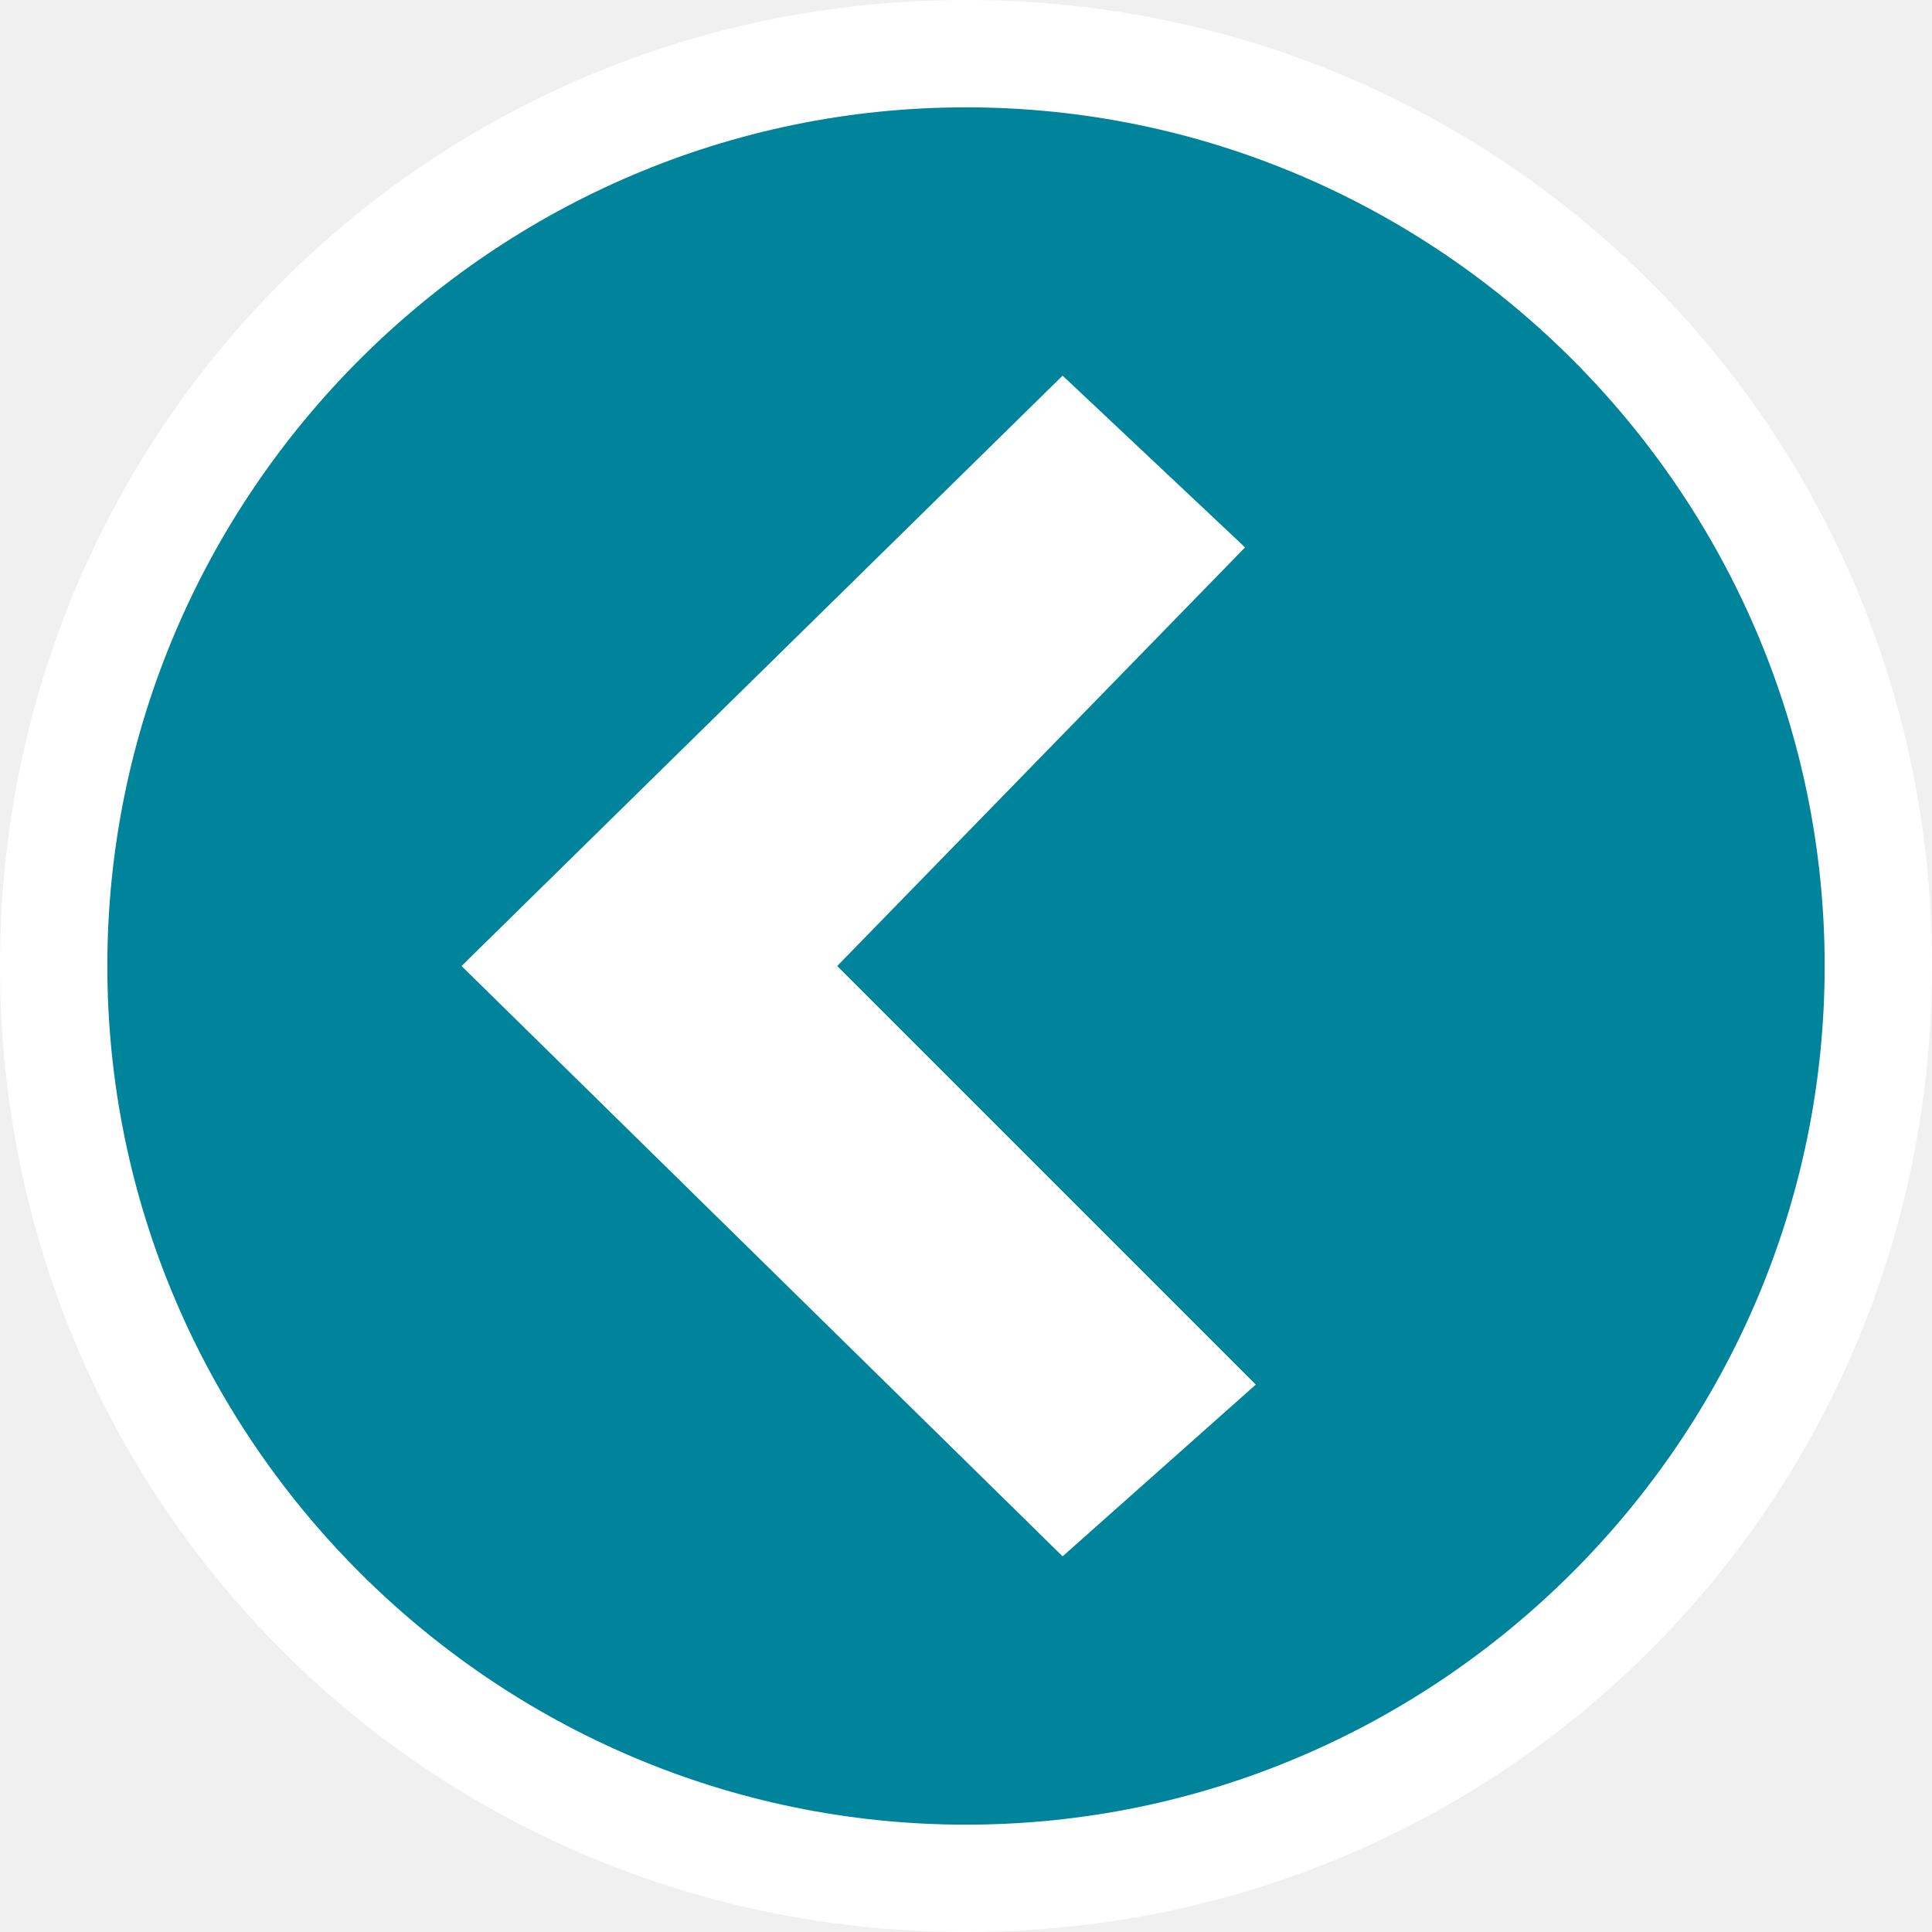
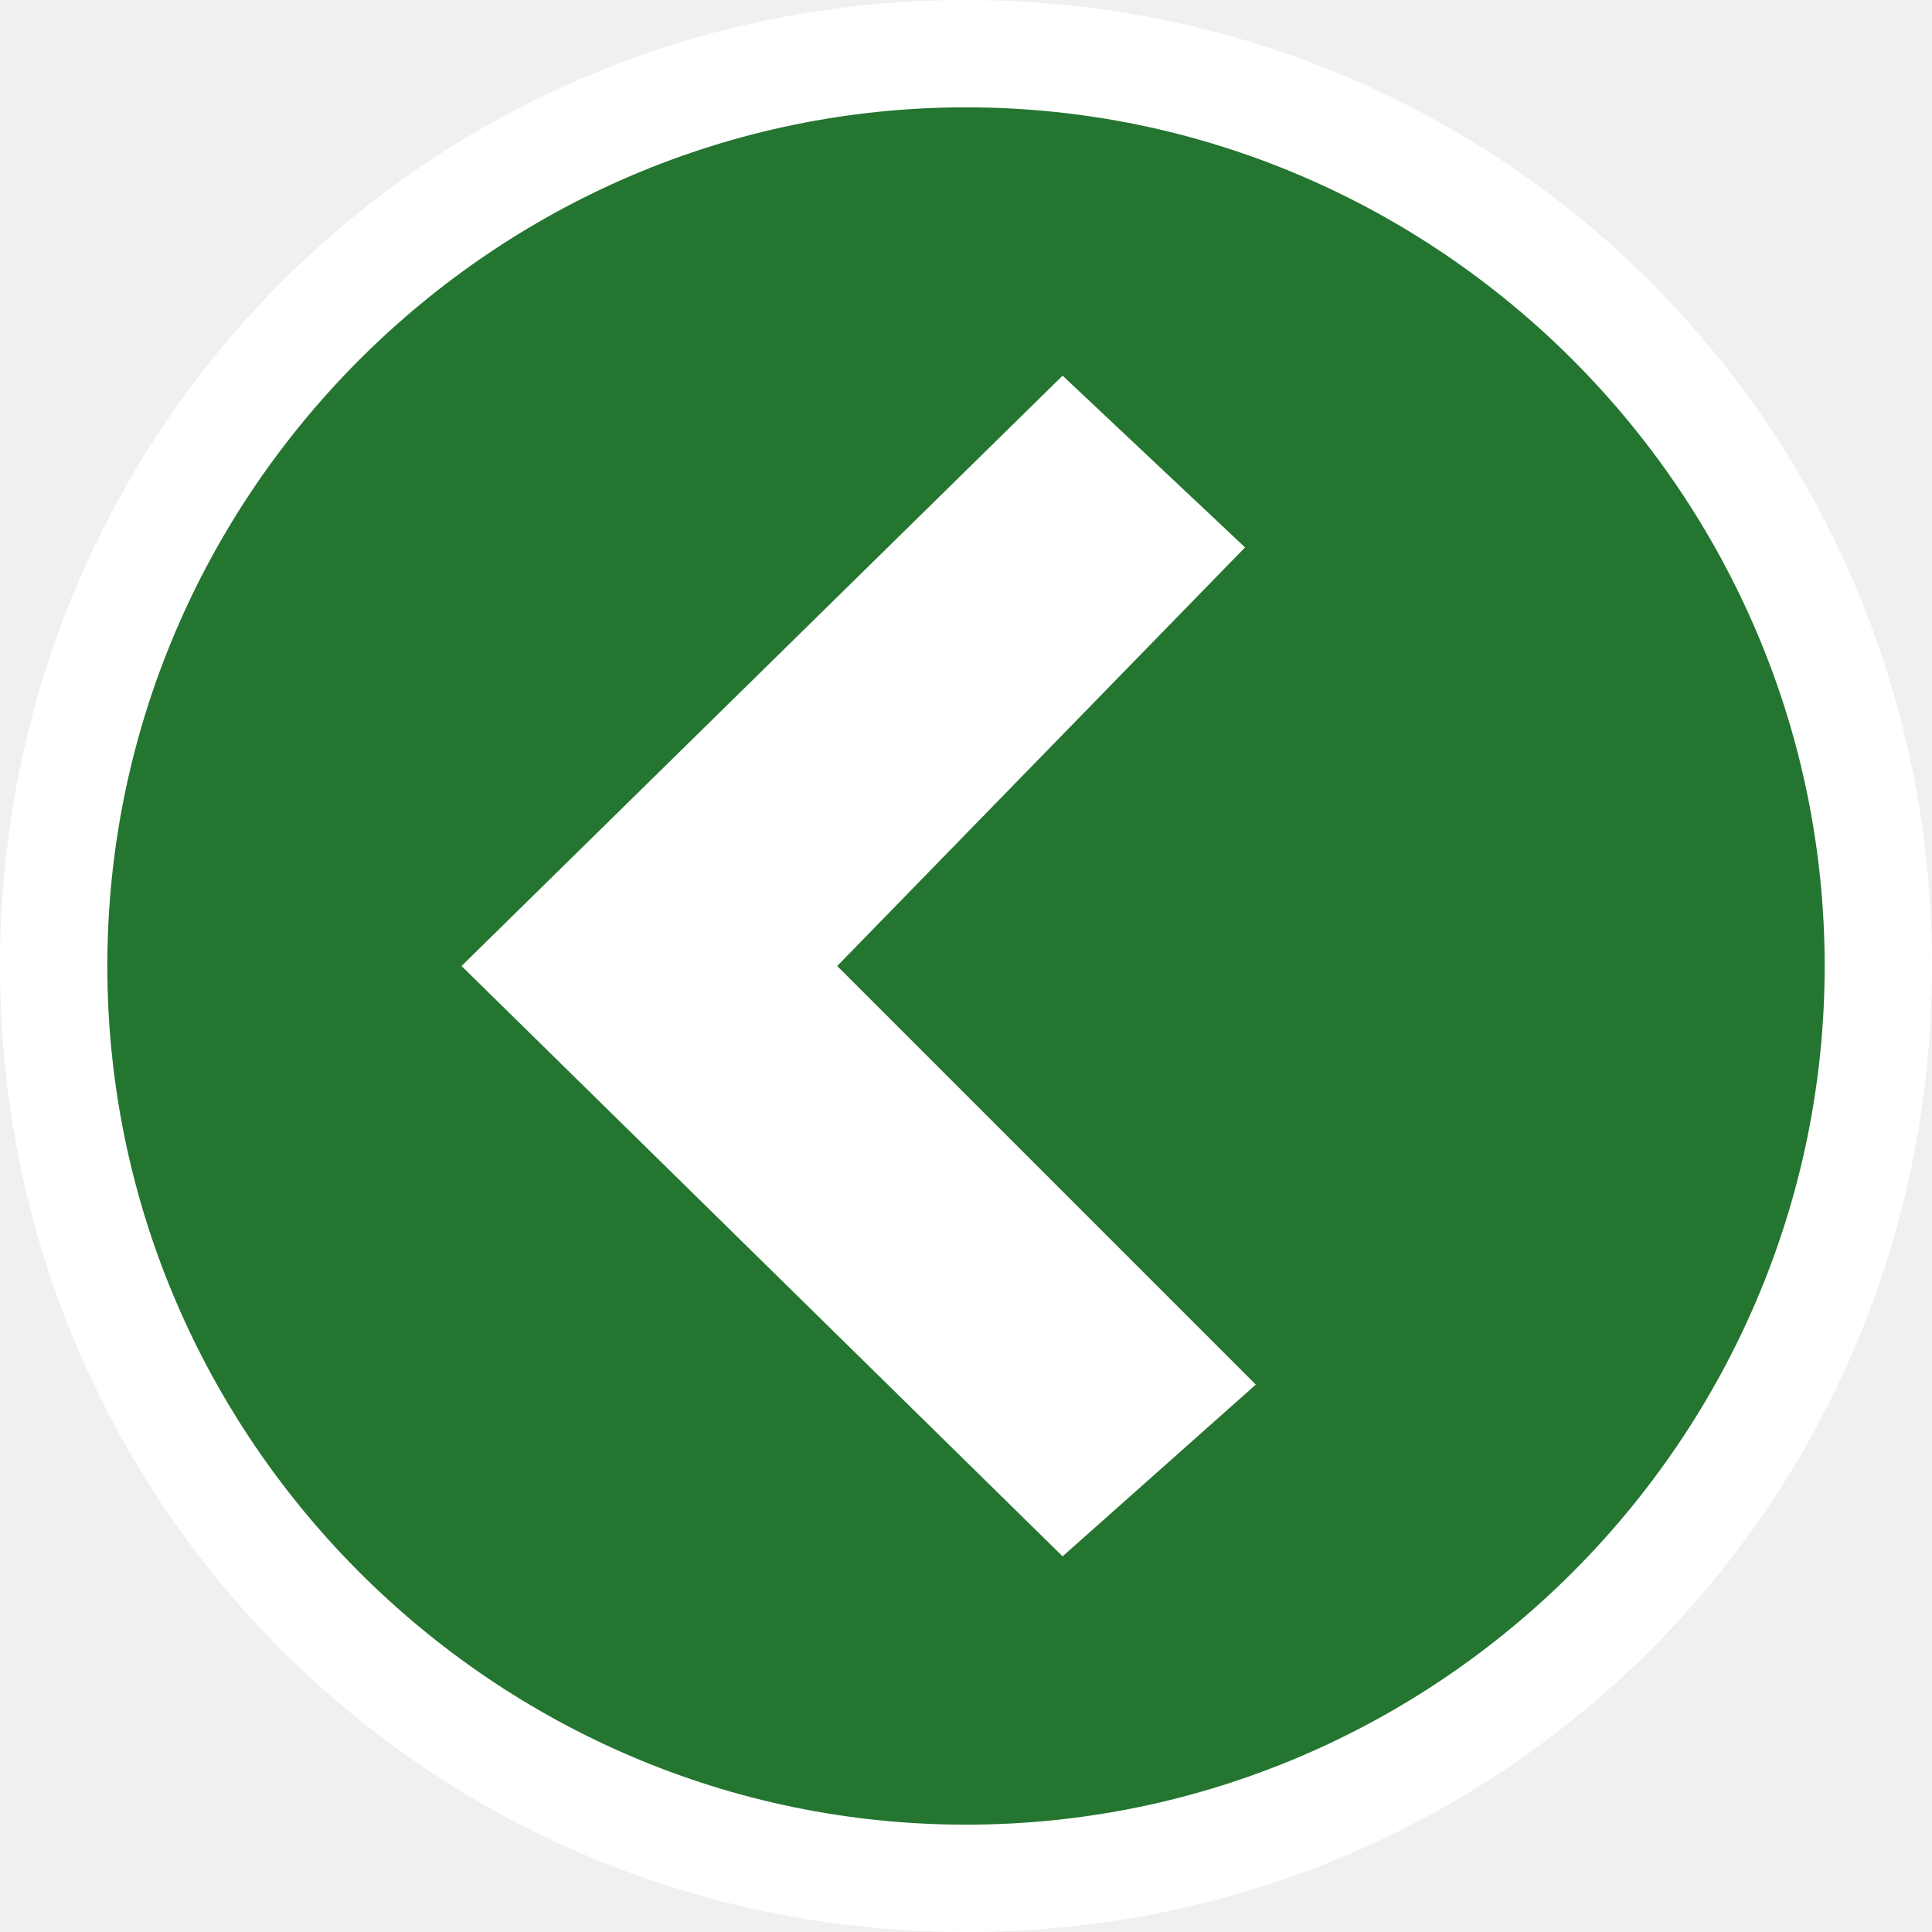
<svg xmlns="http://www.w3.org/2000/svg" version="1.1" id="Layer_1" x="0px" y="0px" width="18px" height="18px" viewBox="0 0 18 18" enable-background="new 0 0 18 18" xml:space="preserve">
  <g>
-     <path fill="#00849b" d="M9,17.5c-4.7,0-8.5-3.8-8.5-8.5c0-4.7,3.8-8.5,8.5-8.5c4.7,0,8.5,3.8,8.5,8.5C17.5,13.7,13.7,17.5,9,17.5z" />
+     <path fill="#247530" d="M9,17.5c-4.7,0-8.5-3.8-8.5-8.5c0-4.7,3.8-8.5,8.5-8.5c4.7,0,8.5,3.8,8.5,8.5C17.5,13.7,13.7,17.5,9,17.5z" />
    <path fill="#ffffff" d="M9,1c4.4,0,8,3.6,8,8s-3.6,8-8,8s-8-3.6-8-8S4.6,1,9,1 M9,0C4,0,0,4,0,9s4,9,9,9s9-4,9-9S14,0,9,0L9,0z" />
  </g>
  <polygon fill="#ffffff" points="7.8,9 11.6,5.1 9.9,3.5 4.3,9 9.9,14.5 11.7,12.9 " />
</svg>
